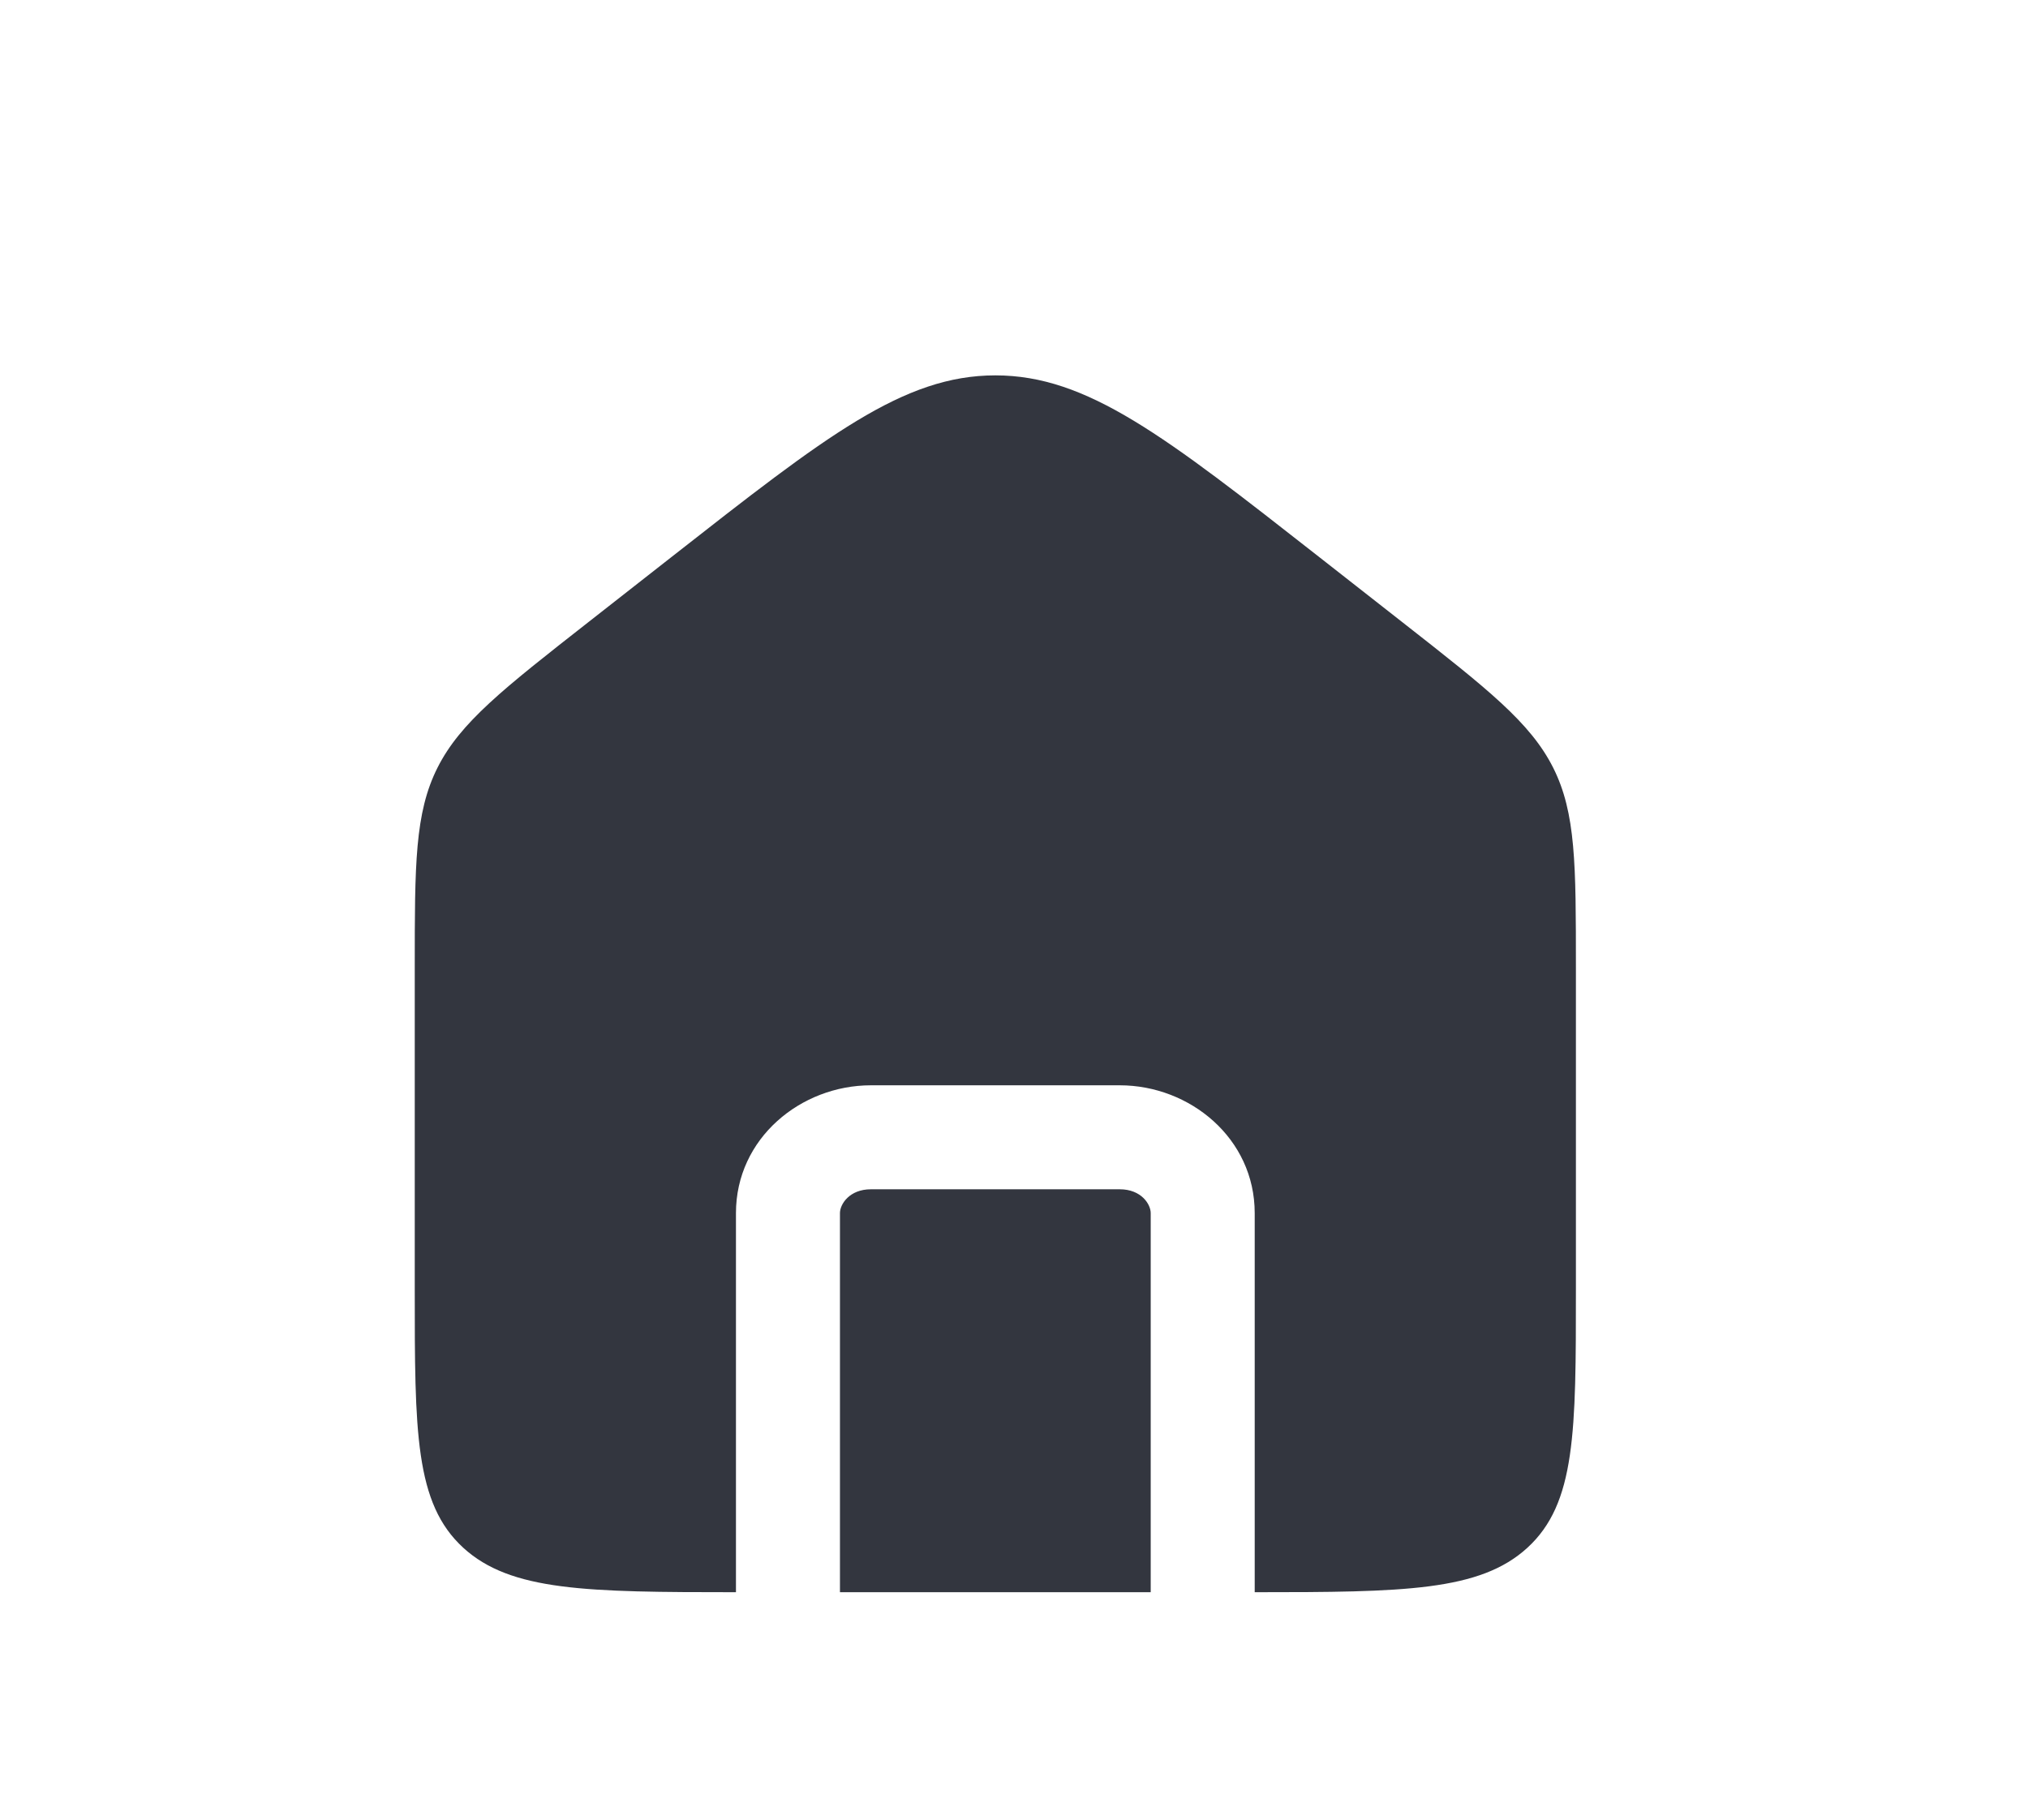
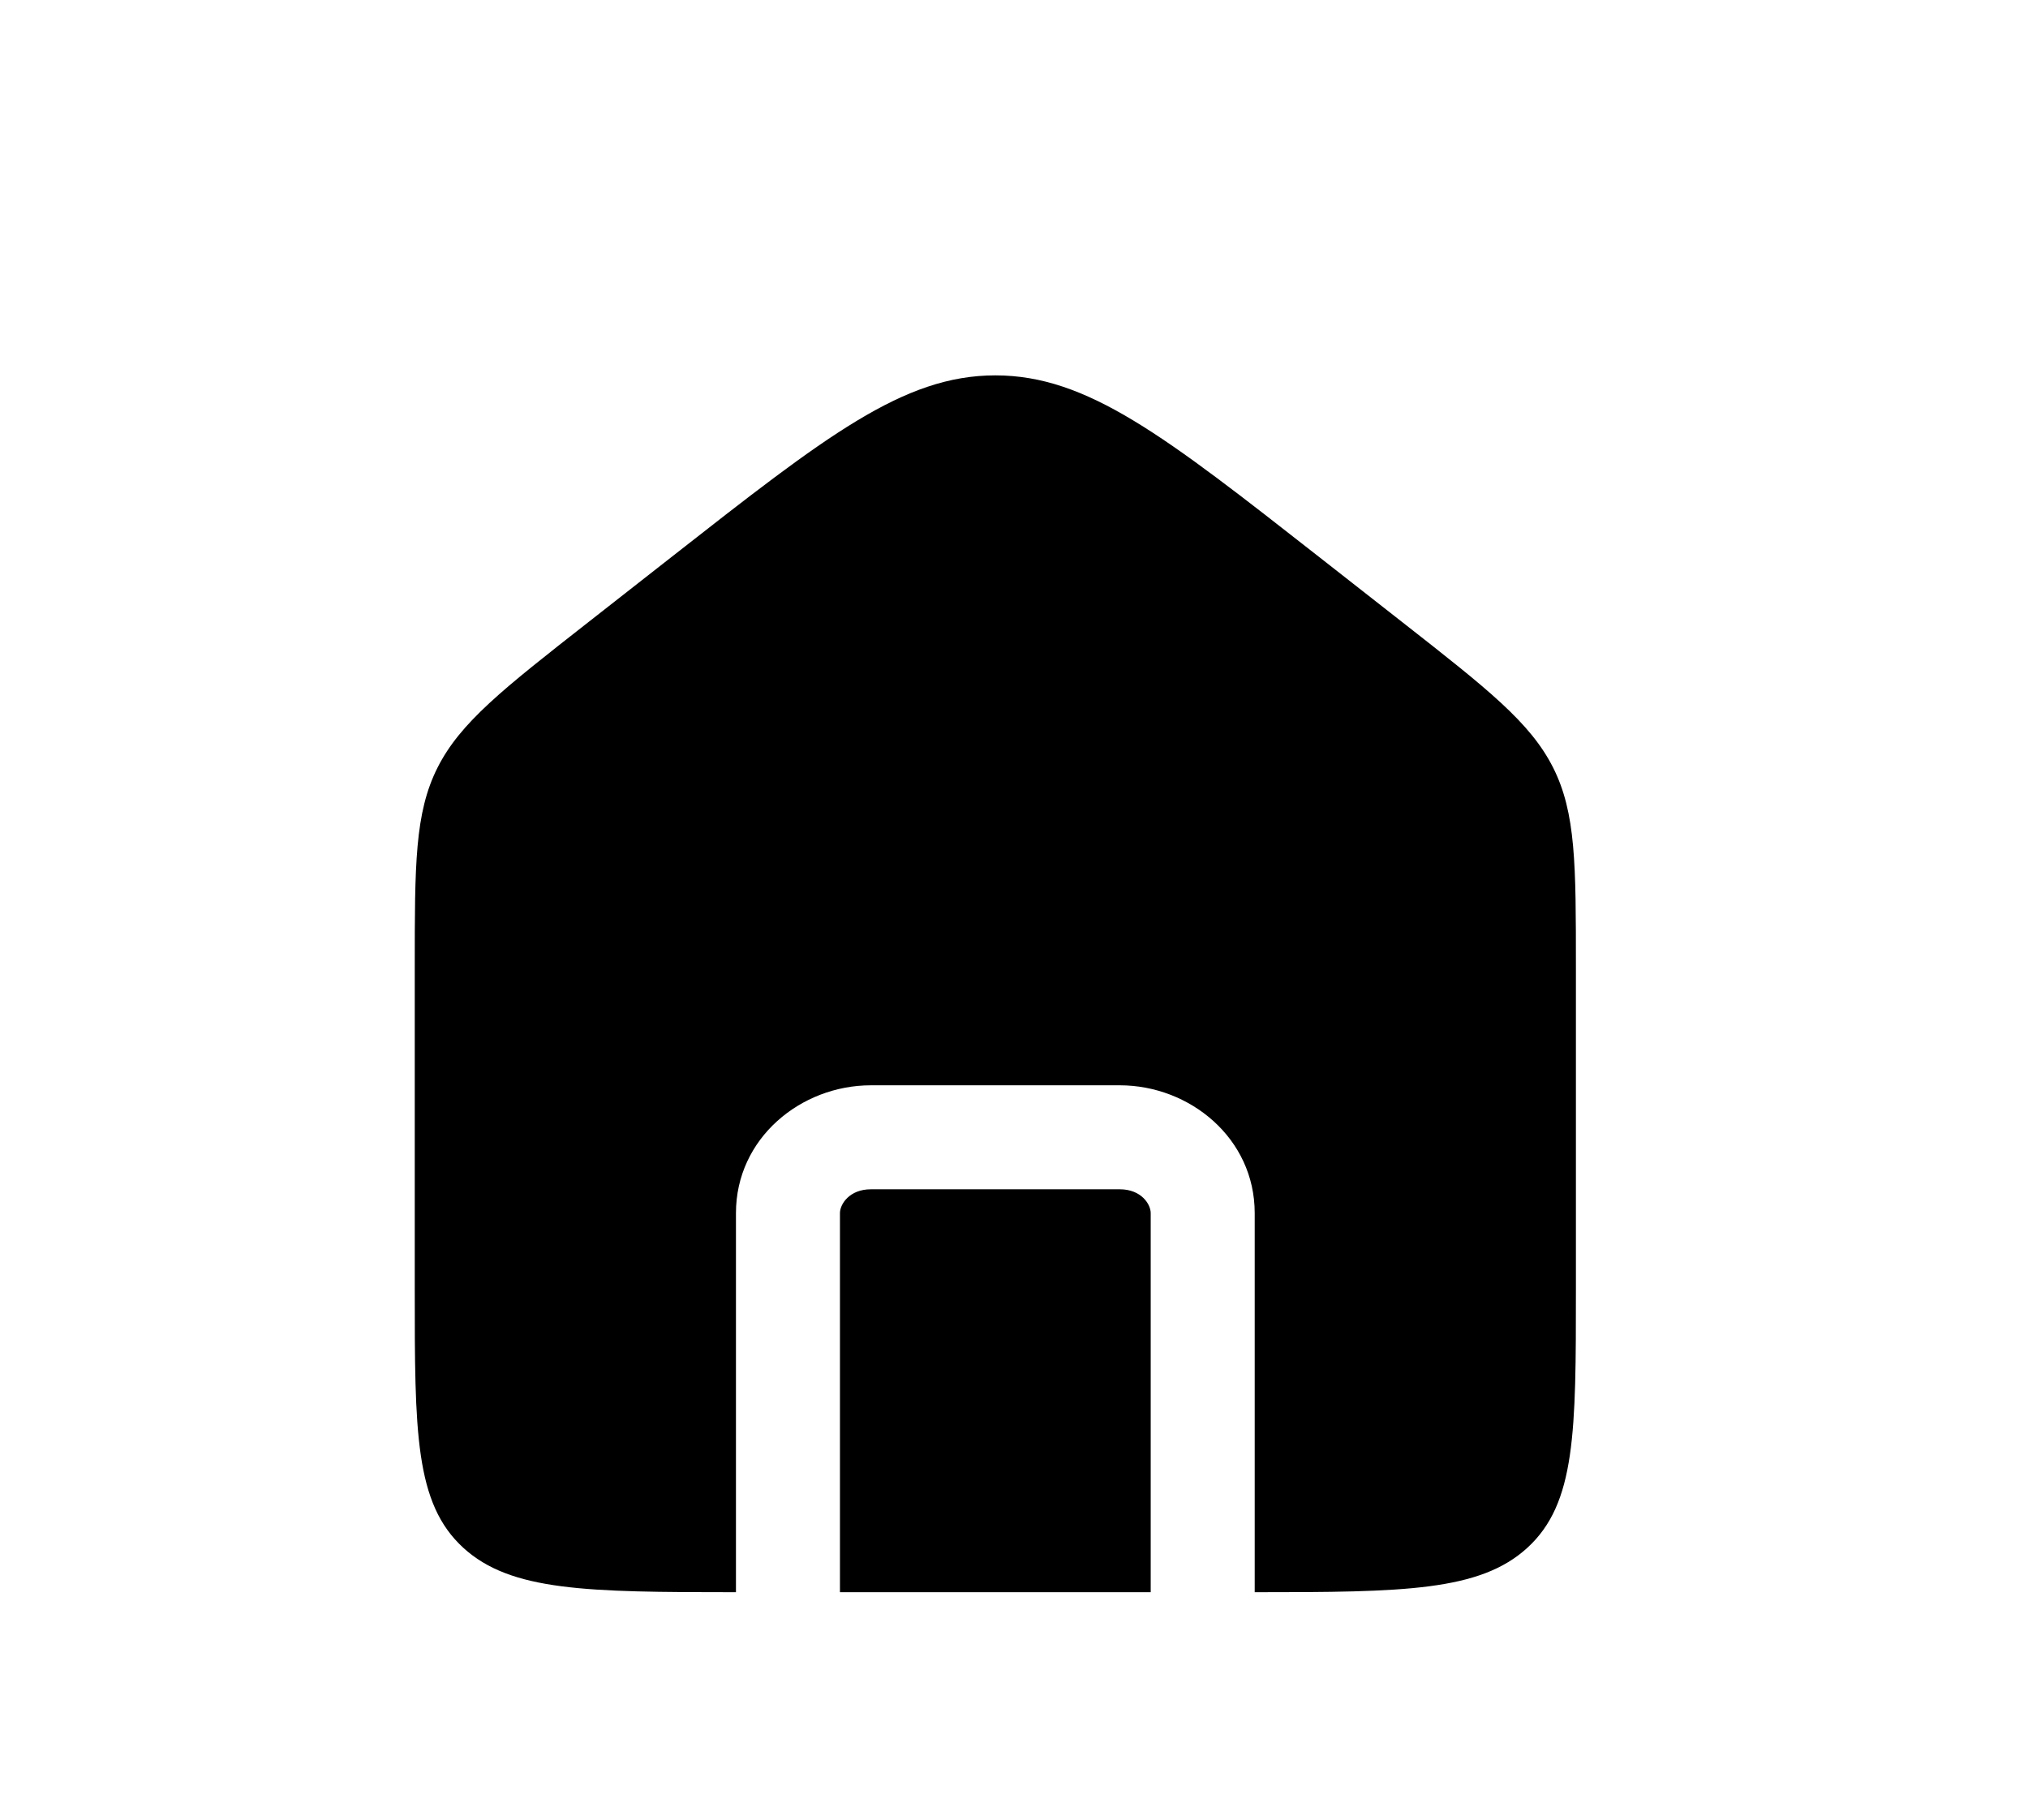
- <svg xmlns="http://www.w3.org/2000/svg" width="39" height="35" viewBox="0 0 39 35" fill="none">
-   <path fill-rule="evenodd" clip-rule="evenodd" d="M8.413 14.767C7.976 15.638 7.976 16.628 7.976 18.608V24.792C7.976 27.541 7.976 28.916 8.91 29.771C9.823 30.605 11.28 30.625 14.153 30.625V23.333C14.153 21.893 15.401 20.875 16.748 20.875H21.534C22.881 20.875 24.129 21.893 24.129 23.333V30.625C27.002 30.625 28.459 30.605 29.372 29.771C30.306 28.916 30.306 27.541 30.306 24.792V18.608C30.306 16.628 30.306 15.638 29.869 14.767C29.431 13.897 28.609 13.253 26.964 11.964L25.369 10.714C22.397 8.385 20.911 7.22 19.141 7.22C17.371 7.22 15.885 8.385 12.913 10.714L11.318 11.964C9.673 13.253 8.851 13.897 8.413 14.767ZM22.129 30.625V23.333C22.129 23.163 21.948 22.875 21.534 22.875H16.748C16.334 22.875 16.153 23.163 16.153 23.333V30.625H22.129Z" fill="#33363F" />
+ <svg xmlns="http://www.w3.org/2000/svg" width="39" height="35" viewBox="0 0 39 35" fill="currentColor">
+   <path fill-rule="evenodd" clip-rule="evenodd" d="M8.413 14.767C7.976 15.638 7.976 16.628 7.976 18.608V24.792C7.976 27.541 7.976 28.916 8.91 29.771C9.823 30.605 11.28 30.625 14.153 30.625V23.333C14.153 21.893 15.401 20.875 16.748 20.875H21.534C22.881 20.875 24.129 21.893 24.129 23.333V30.625C27.002 30.625 28.459 30.605 29.372 29.771C30.306 28.916 30.306 27.541 30.306 24.792V18.608C30.306 16.628 30.306 15.638 29.869 14.767C29.431 13.897 28.609 13.253 26.964 11.964L25.369 10.714C22.397 8.385 20.911 7.22 19.141 7.22C17.371 7.22 15.885 8.385 12.913 10.714L11.318 11.964C9.673 13.253 8.851 13.897 8.413 14.767ZM22.129 30.625V23.333C22.129 23.163 21.948 22.875 21.534 22.875H16.748C16.334 22.875 16.153 23.163 16.153 23.333V30.625H22.129Z" />
</svg>
